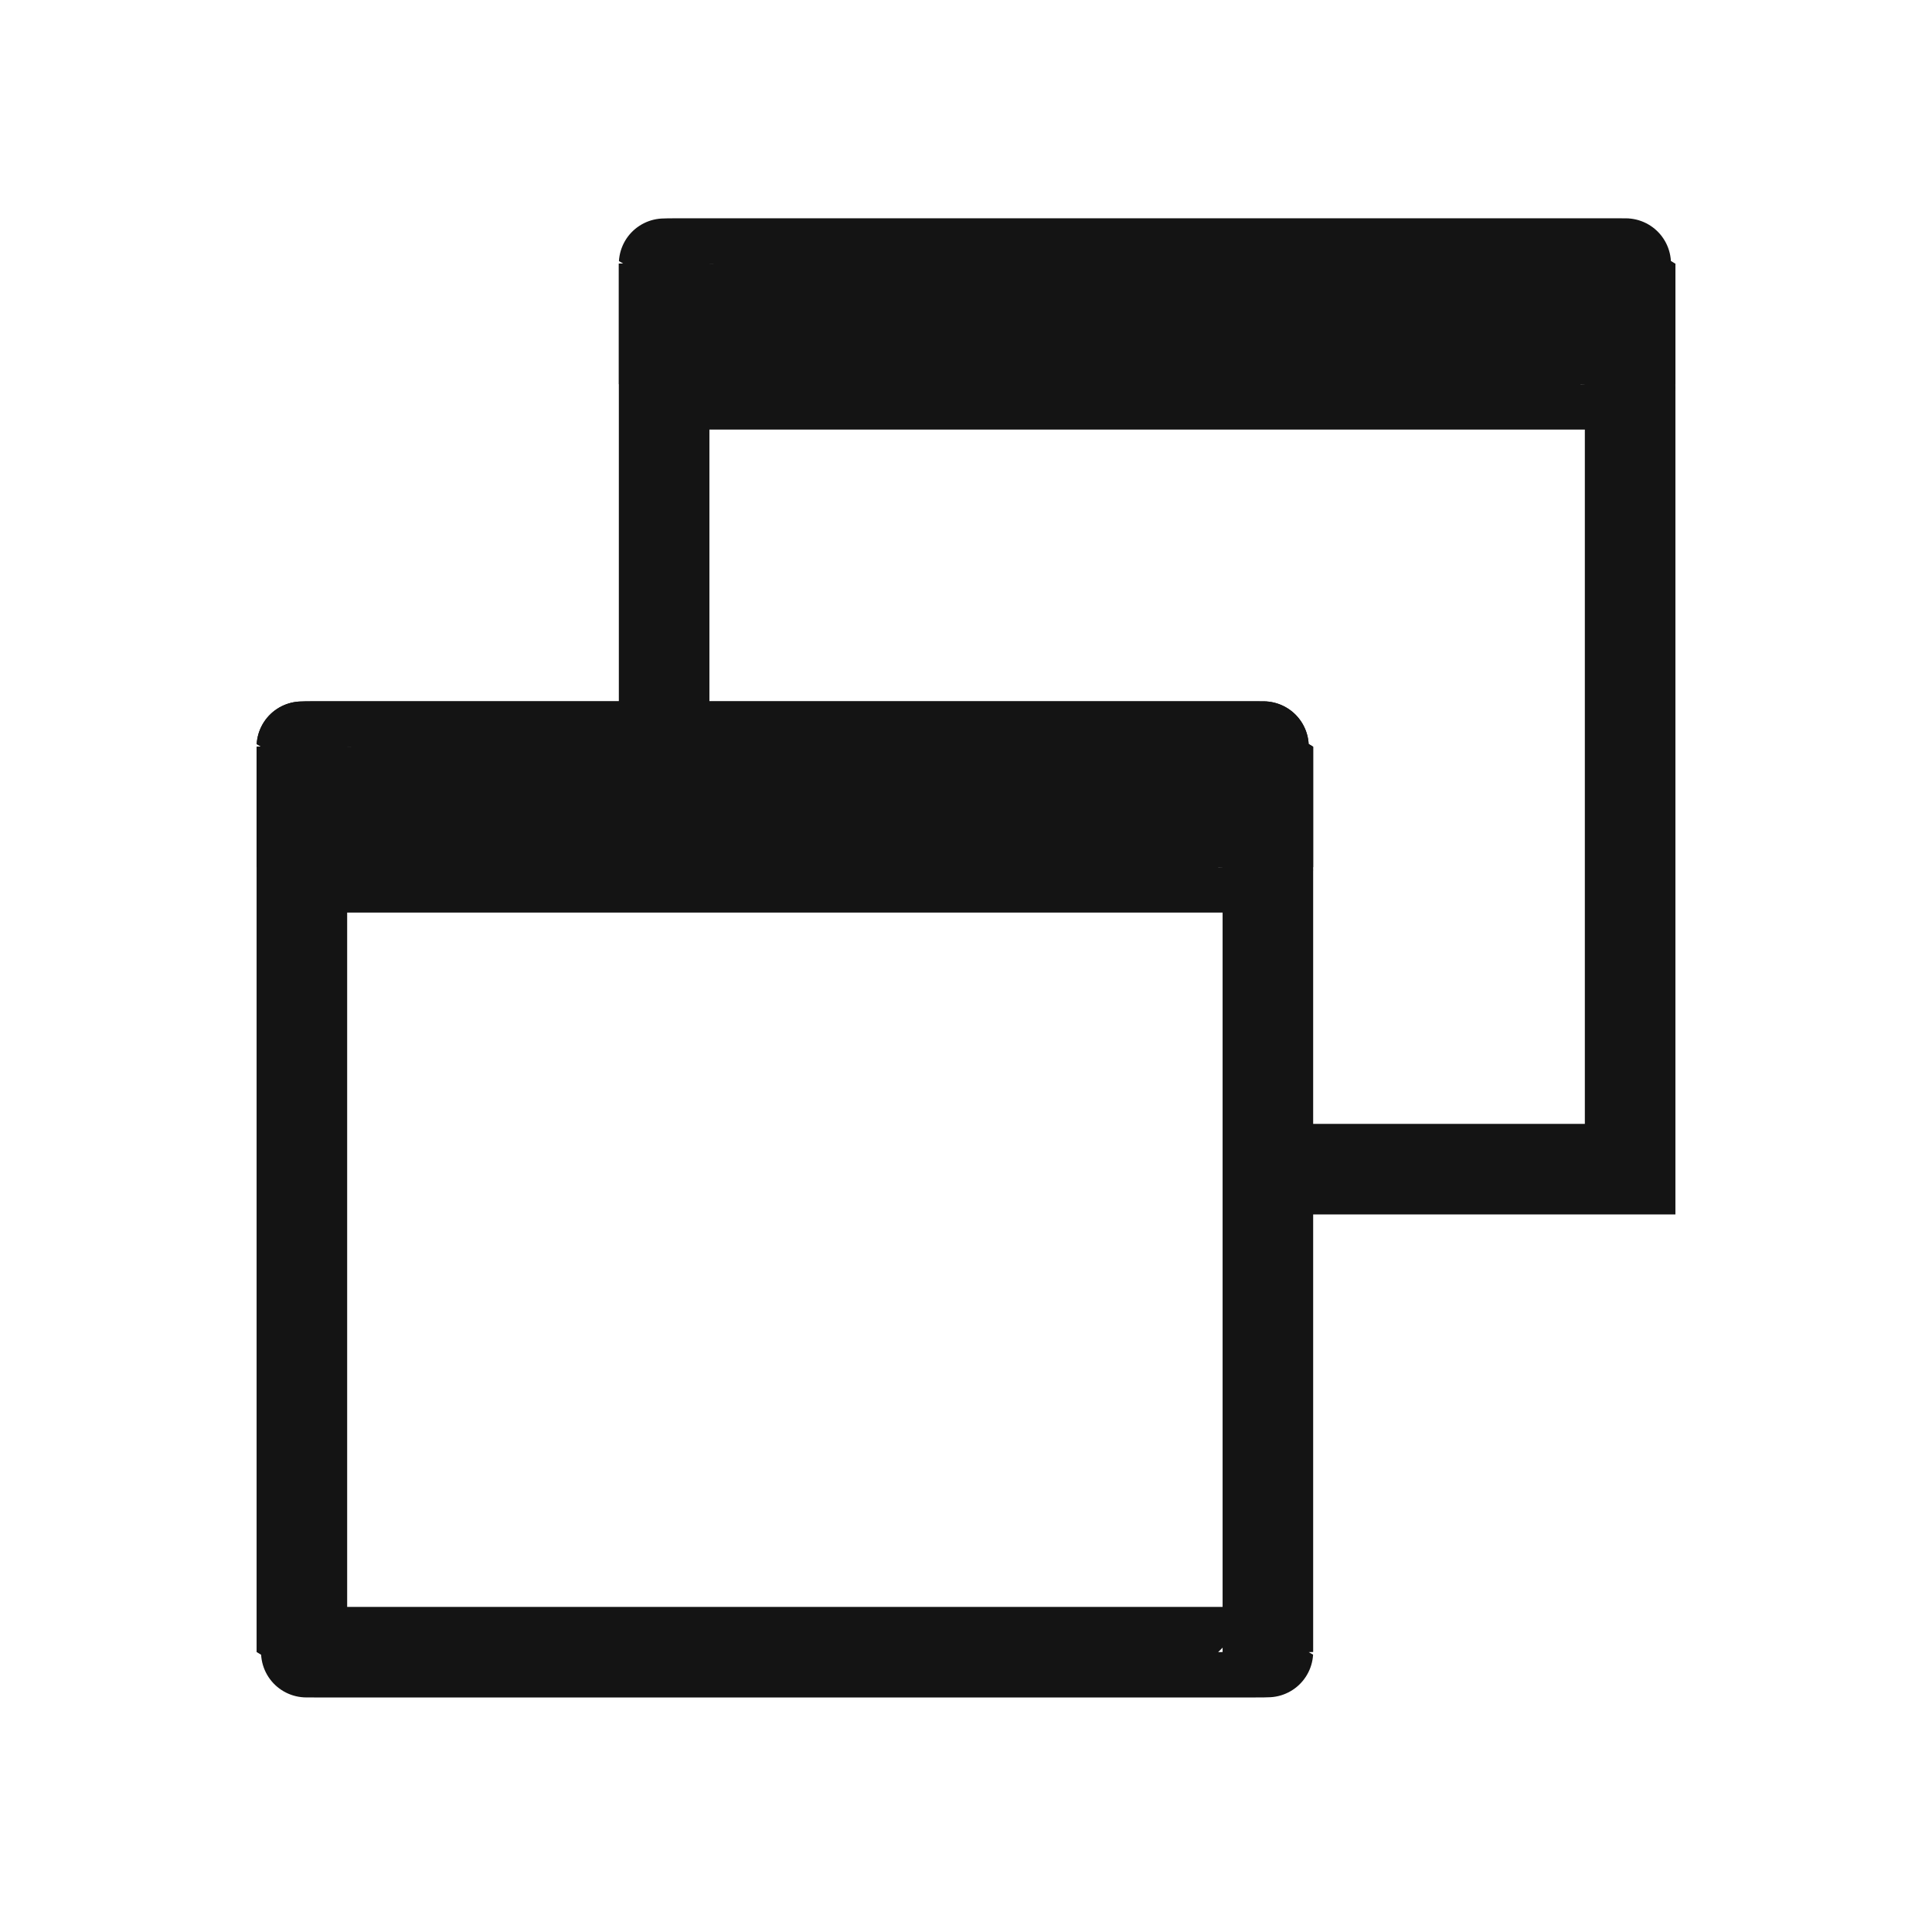
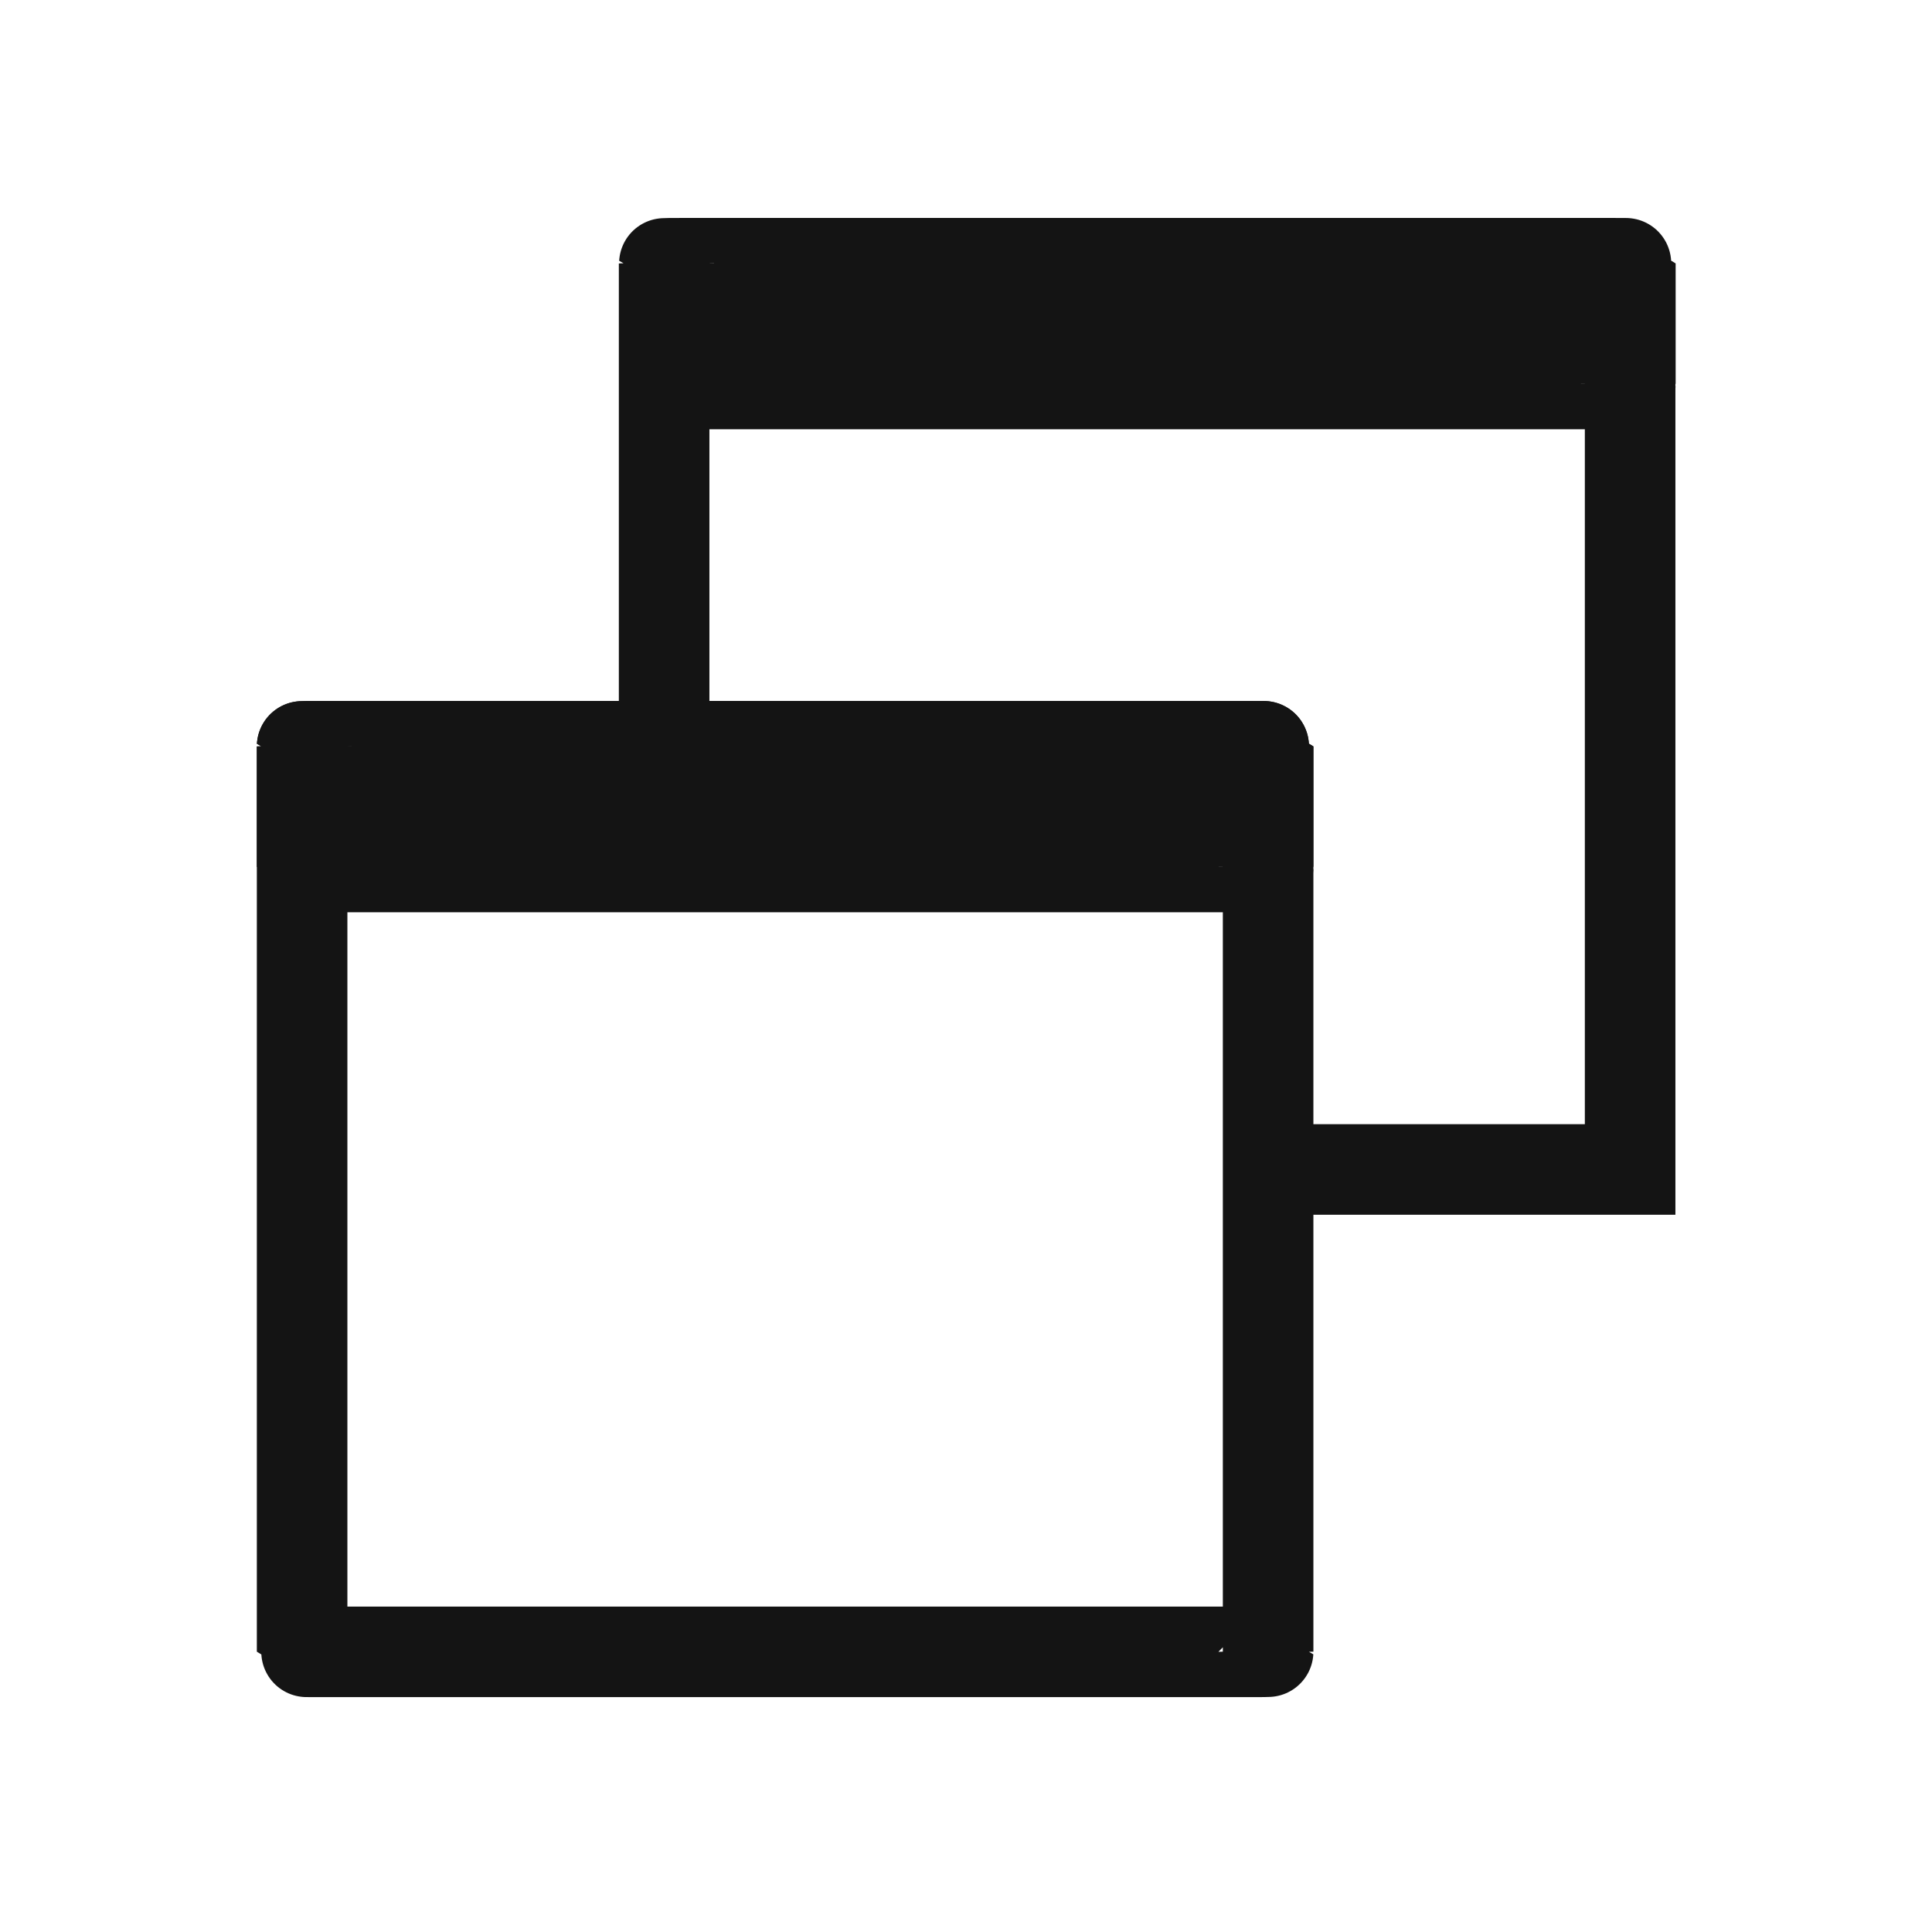
- <svg xmlns="http://www.w3.org/2000/svg" version="1.1" width="32" height="32" id="svg2">
-   <defs id="defs6" />
-   <g transform="translate(-7.215848,-11.92654)" id="g3792" style="stroke:#141414;stroke-opacity:1;stroke-width:1;stroke-miterlimit:4;stroke-dasharray:none">
-     <rect width="16" height="15" rx="0.251" ry="0.003" x="12.216" y="24.292" id="rect3794" style="color:#000000;fill:none;stroke:#141414;stroke-width:1.5;stroke-linecap:butt;stroke-linejoin:miter;stroke-miterlimit:4;stroke-opacity:1;stroke-dasharray:none;stroke-dashoffset:0;marker:none;visibility:visible;display:inline;overflow:visible;enable-background:accumulate" />
-     <rect width="16" height="2" rx="0.251" ry="0.003" x="12.216" y="24.292" id="rect3796" style="color:#000000;fill:#141414;fill-opacity:1;stroke:#141414;stroke-width:1.5;stroke-linecap:butt;stroke-linejoin:miter;stroke-miterlimit:4;stroke-opacity:1;stroke-dasharray:none;stroke-dashoffset:0;marker:none;visibility:visible;display:inline;overflow:visible;enable-background:accumulate" />
-     <rect width="16" height="2" rx="0.251" ry="0.003" x="18.216" y="16.292" id="rect2988" style="color:#000000;fill:#141414;fill-opacity:1;stroke:#141414;stroke-width:1.5;stroke-linecap:butt;stroke-linejoin:miter;stroke-miterlimit:4;stroke-opacity:1;stroke-dasharray:none;stroke-dashoffset:0;marker:none;visibility:visible;display:inline;overflow:visible;enable-background:accumulate" />
+ <svg xmlns="http://www.w3.org/2000/svg" width="32" height="32" version="1.1">
+   <g stroke="#141414" stroke-width="1.5">
+     <g transform="translate(-7.216 -11.93)">
+       <rect x="12.22" y="24.29" width="16" height="15" rx=".251" ry=".003" color="#000000" fill="none" />
+       <rect x="12.22" y="24.29" width="16" height="2" rx=".251" ry=".003" color="#000000" fill="#141414" />
+       <rect x="18.22" y="16.29" width="16" height="2" rx=".251" ry=".003" color="#000000" fill="#141414" />
+     </g>
+     <path d="m11 4.365v10" fill="none" />
+     <path d="m21 19.37h6v-15" fill="none" />
  </g>
-   <path d="m 11,4.365 0,10" id="path3800" style="fill:none;stroke:#141414;stroke-width:1.5;stroke-linecap:butt;stroke-linejoin:miter;stroke-miterlimit:4;stroke-opacity:1;stroke-dasharray:none" />
-   <path d="m 21,19.365 6,0 0,-15" id="path3804" style="fill:none;stroke:#141414;stroke-width:1.5;stroke-linecap:butt;stroke-linejoin:miter;stroke-miterlimit:4;stroke-opacity:1;stroke-dasharray:none" />
</svg>
